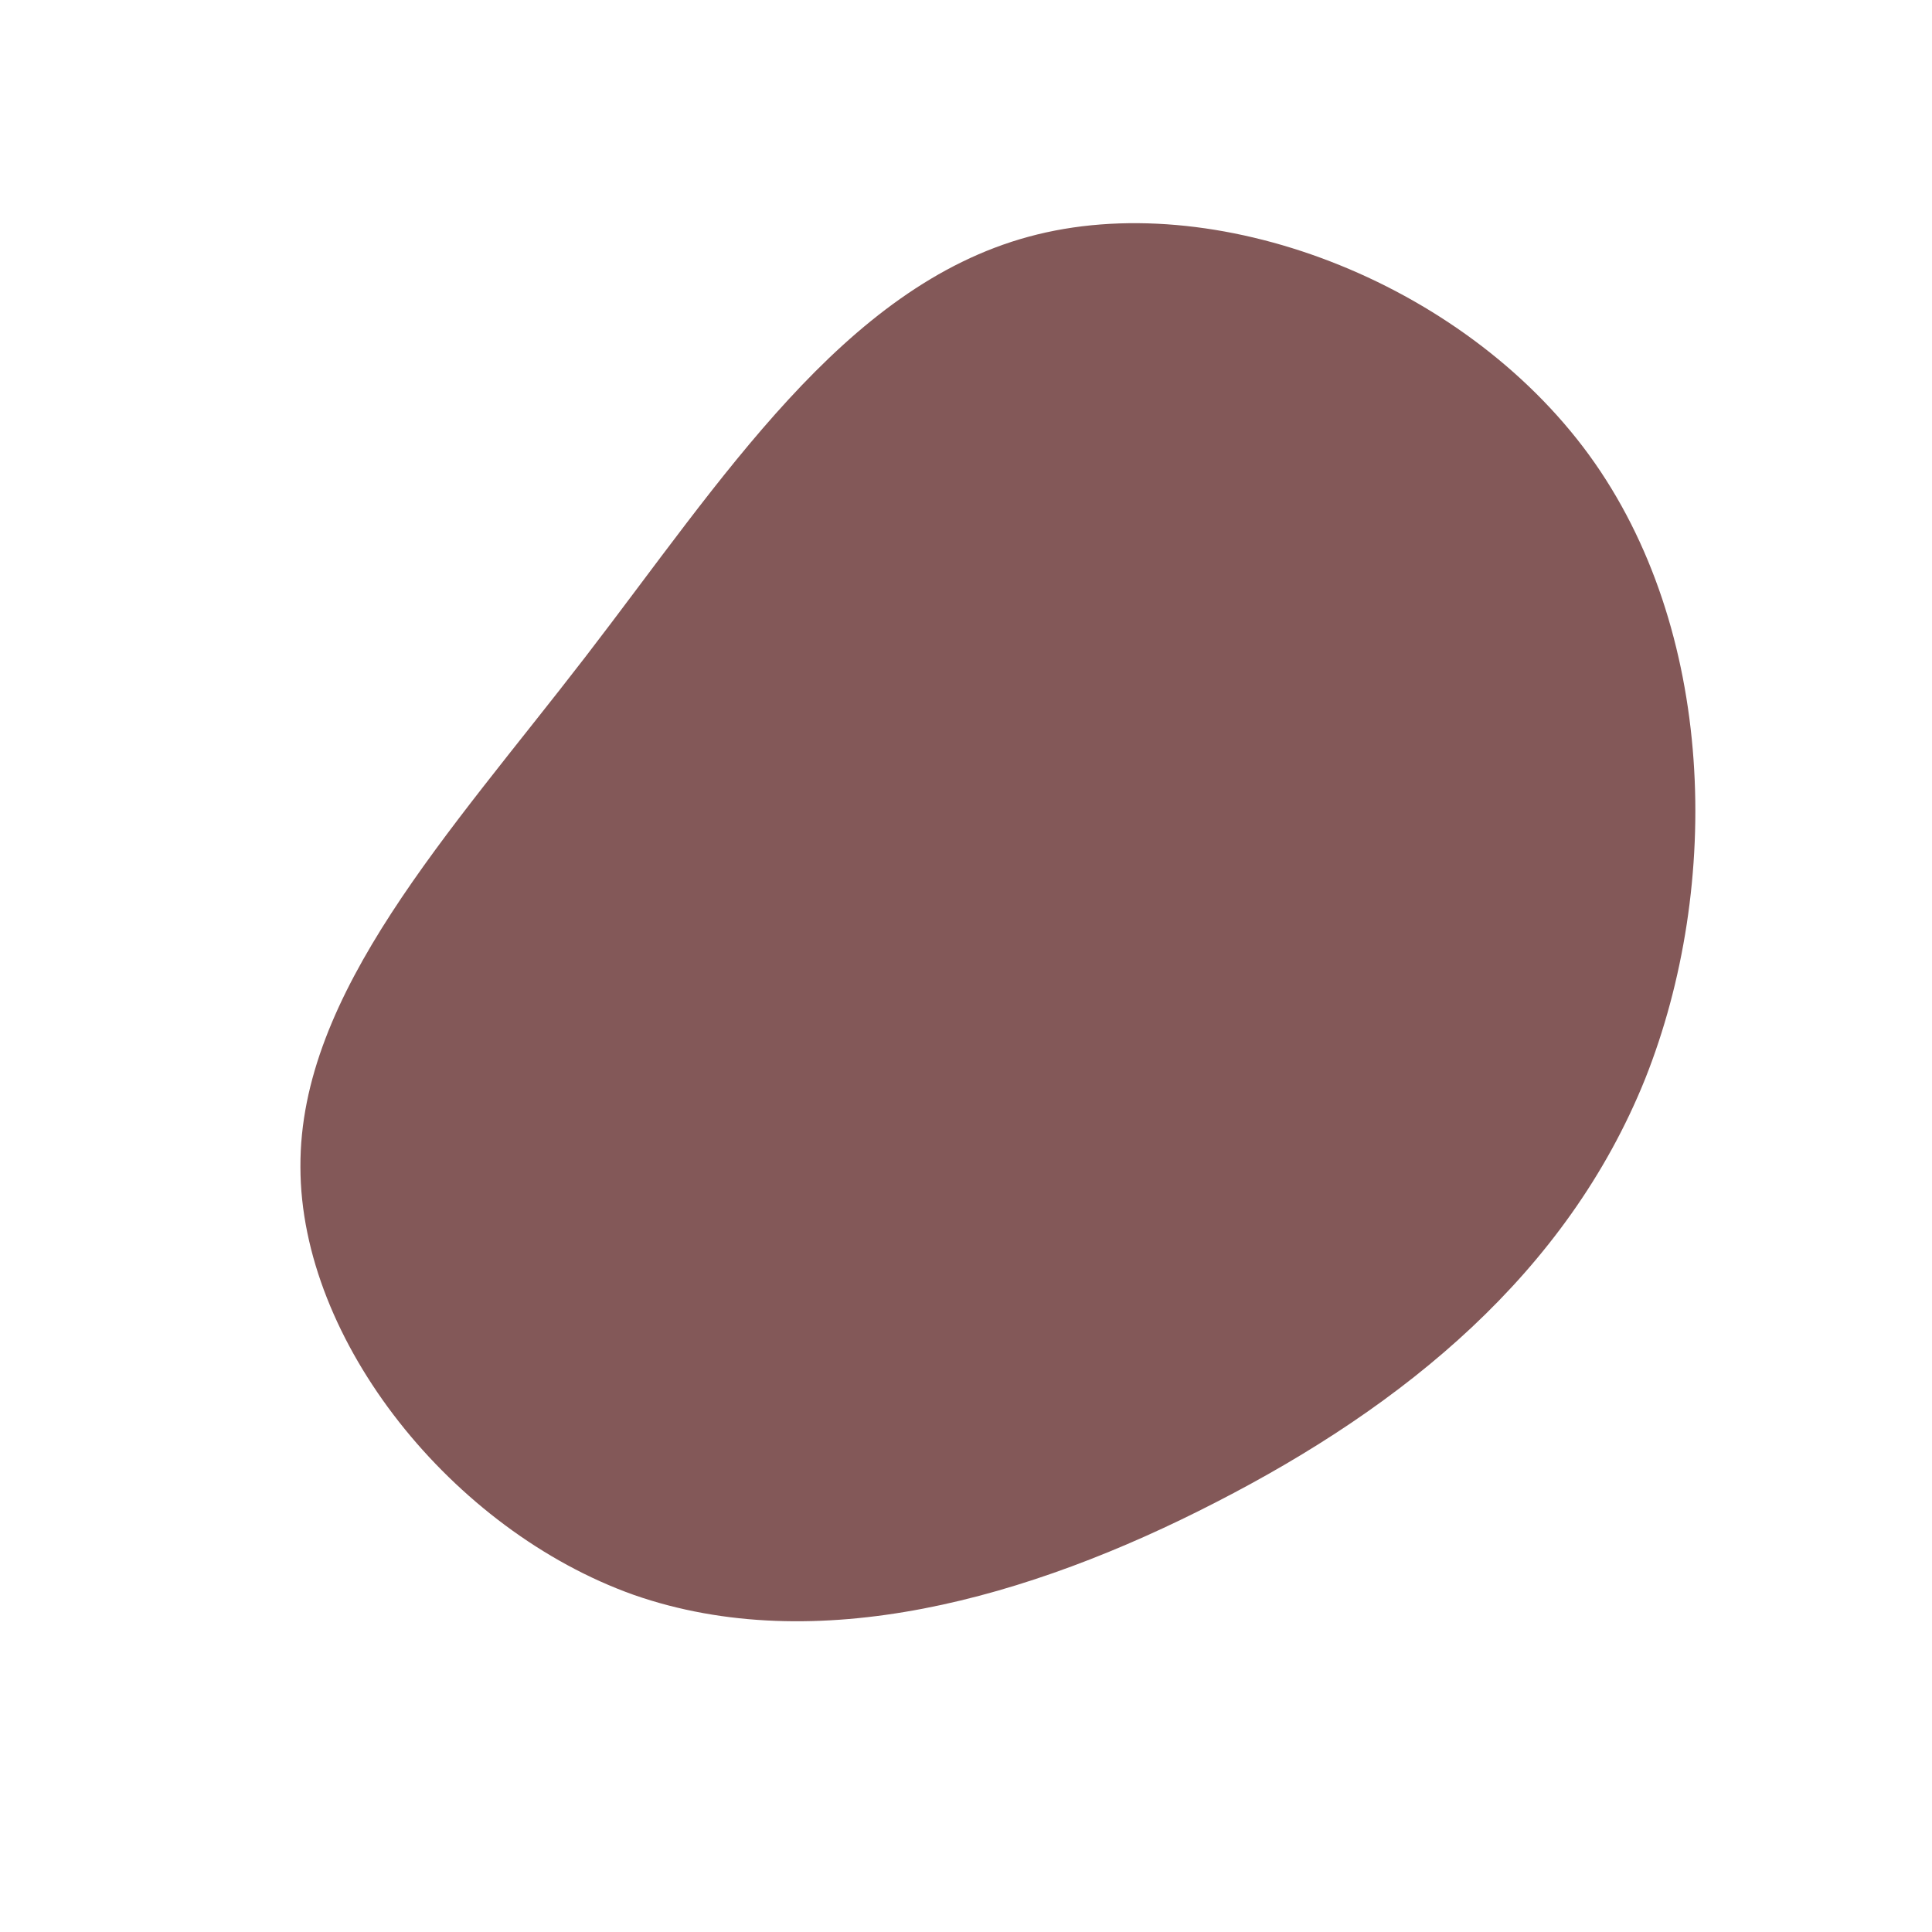
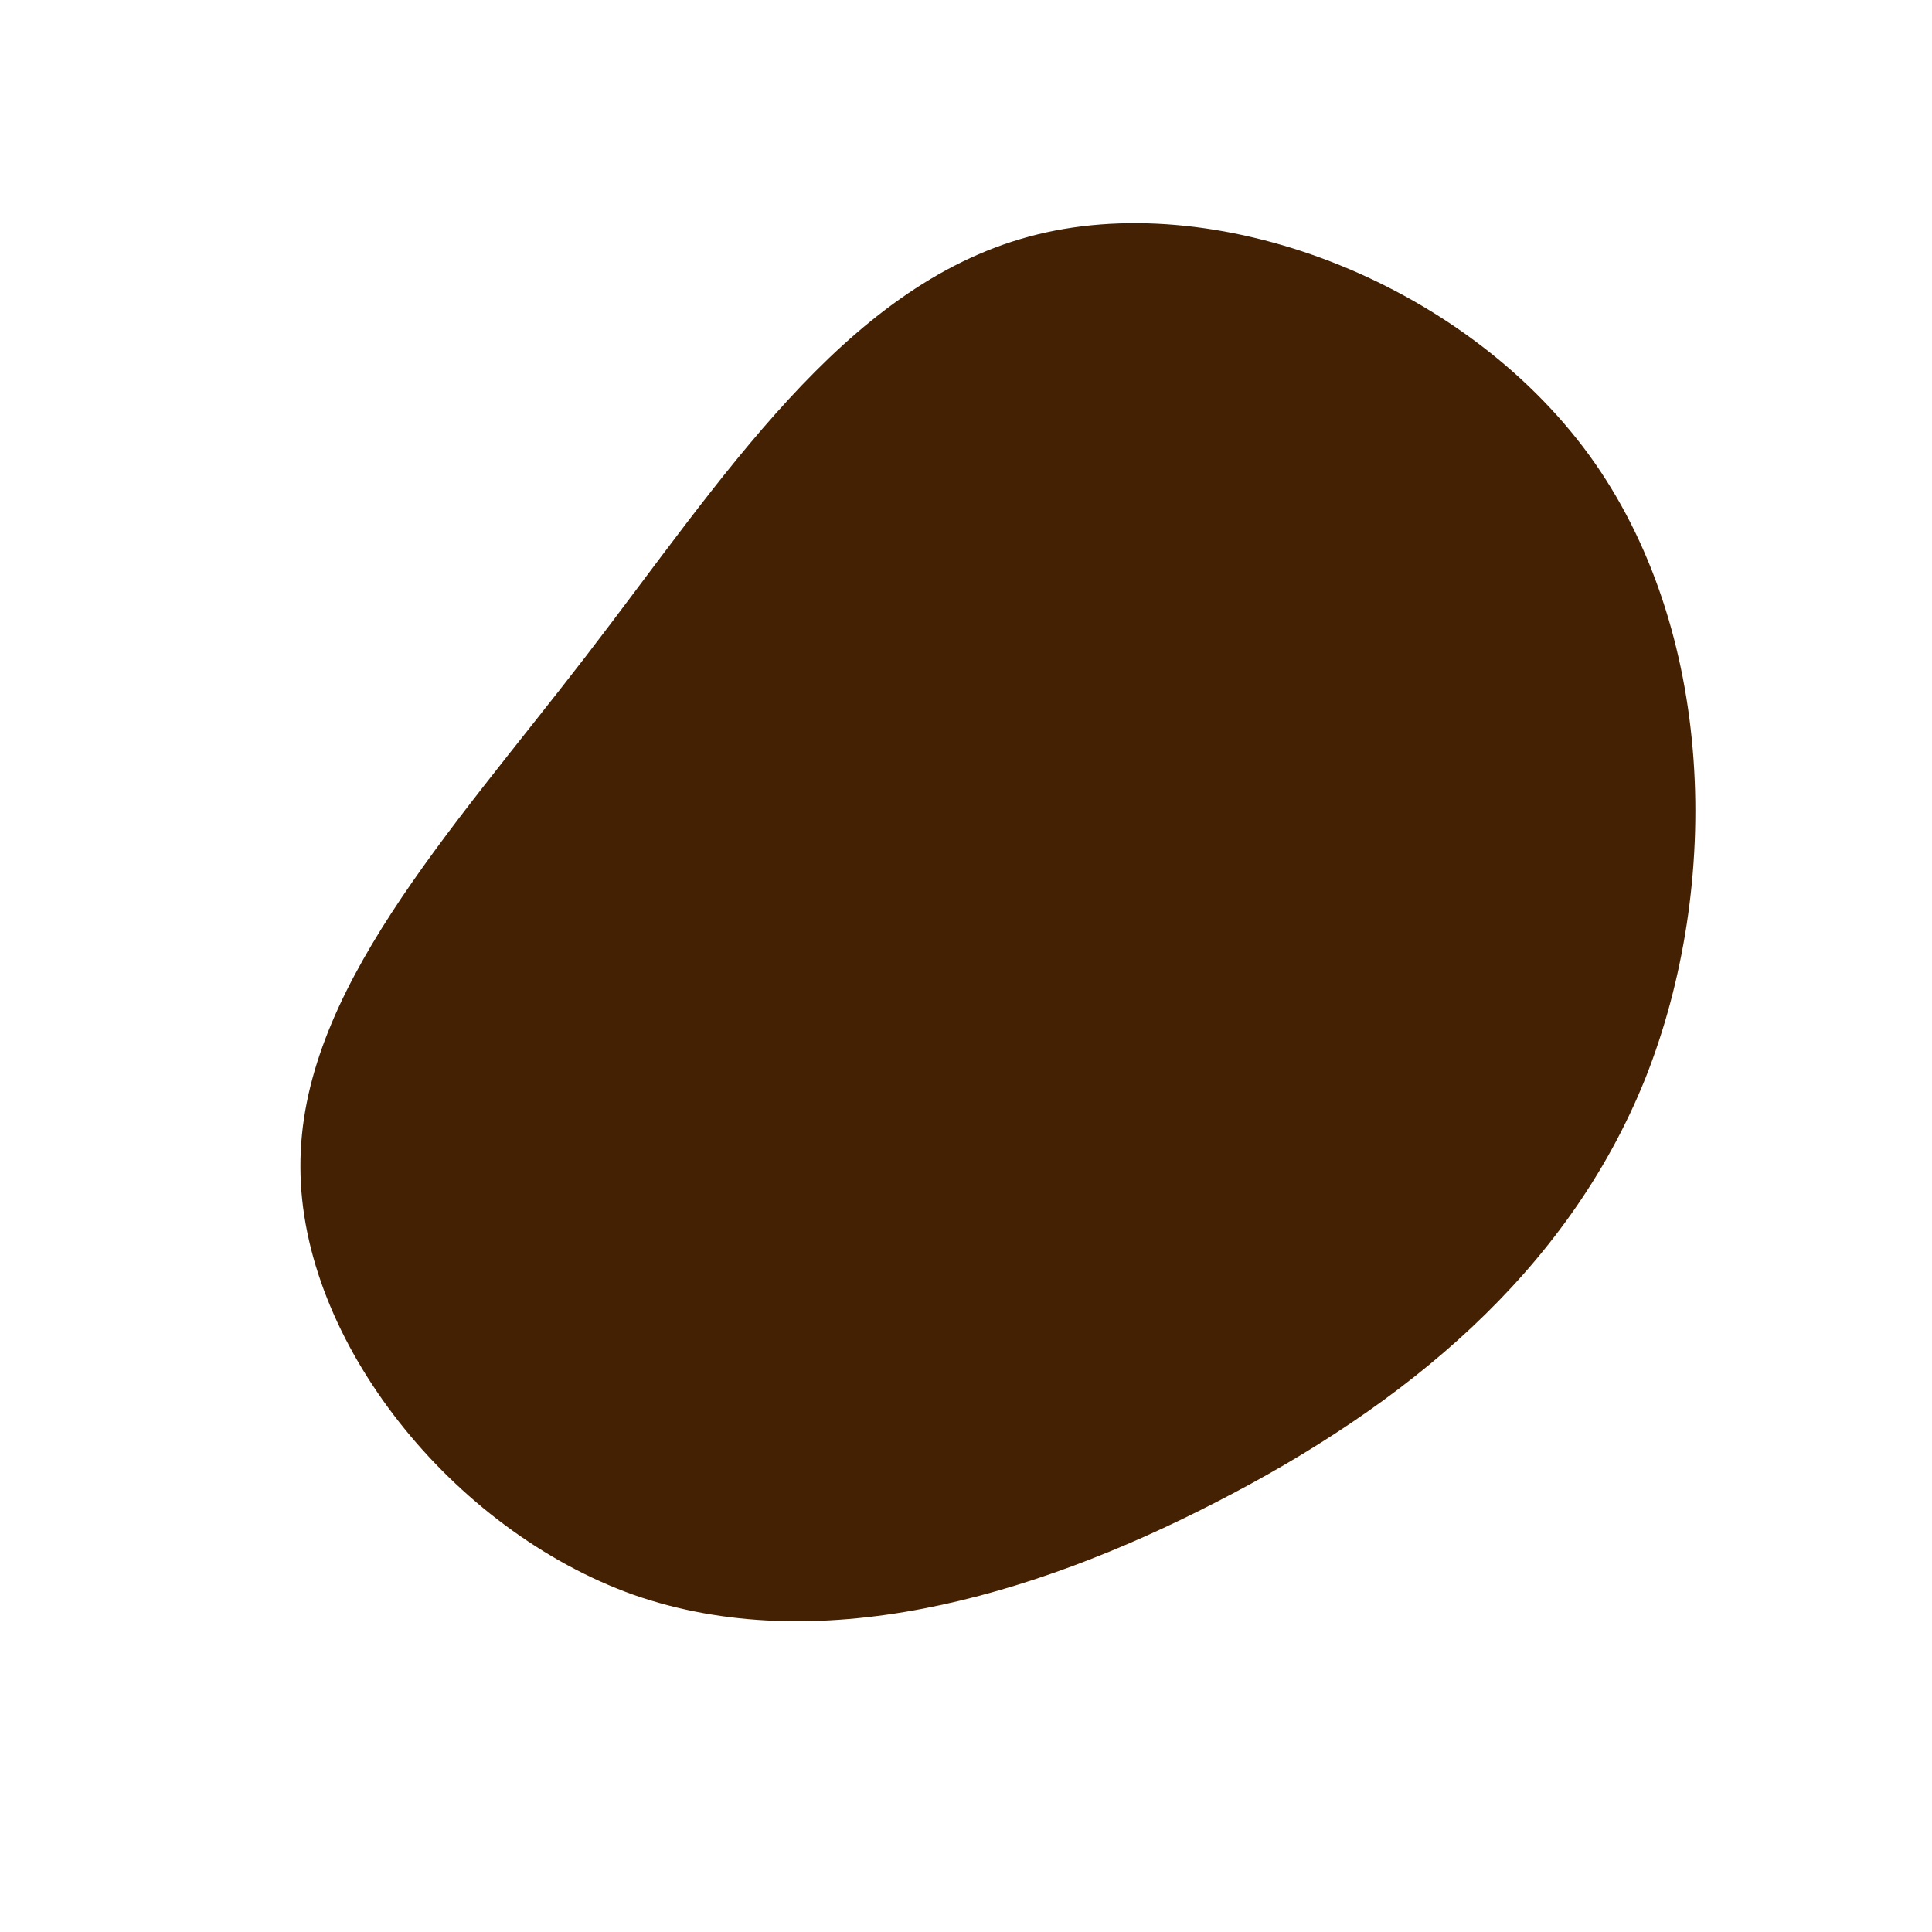
<svg xmlns="http://www.w3.org/2000/svg" viewBox="0 0 200 200">
-   <path fill="rgb(131, 88, 88)" d="M64.5,-52.9C77.6,-34.9,78.3,-8.4,70.3,11.7C62.2,31.8,45.4,45.5,25.9,55.5C6.5,65.5,-15.5,71.7,-34.4,65.1C-53.2,58.4,-68.9,38.8,-68.9,20.8C-69,2.8,-53.5,-13.7,-39.4,-32C-25.3,-50.3,-12.7,-70.3,6.5,-75.5C25.6,-80.7,51.3,-71,64.5,-52.9Z" transform="translate(100 100)" />
+   <path fill="#452103" d="M64.5,-52.9C77.6,-34.9,78.3,-8.4,70.3,11.7C62.2,31.8,45.4,45.5,25.9,55.5C6.5,65.5,-15.5,71.7,-34.4,65.1C-53.2,58.4,-68.9,38.8,-68.9,20.8C-69,2.8,-53.5,-13.7,-39.4,-32C-25.3,-50.3,-12.7,-70.3,6.5,-75.5C25.6,-80.7,51.3,-71,64.5,-52.9Z" transform="translate(100 100)" />
</svg>
